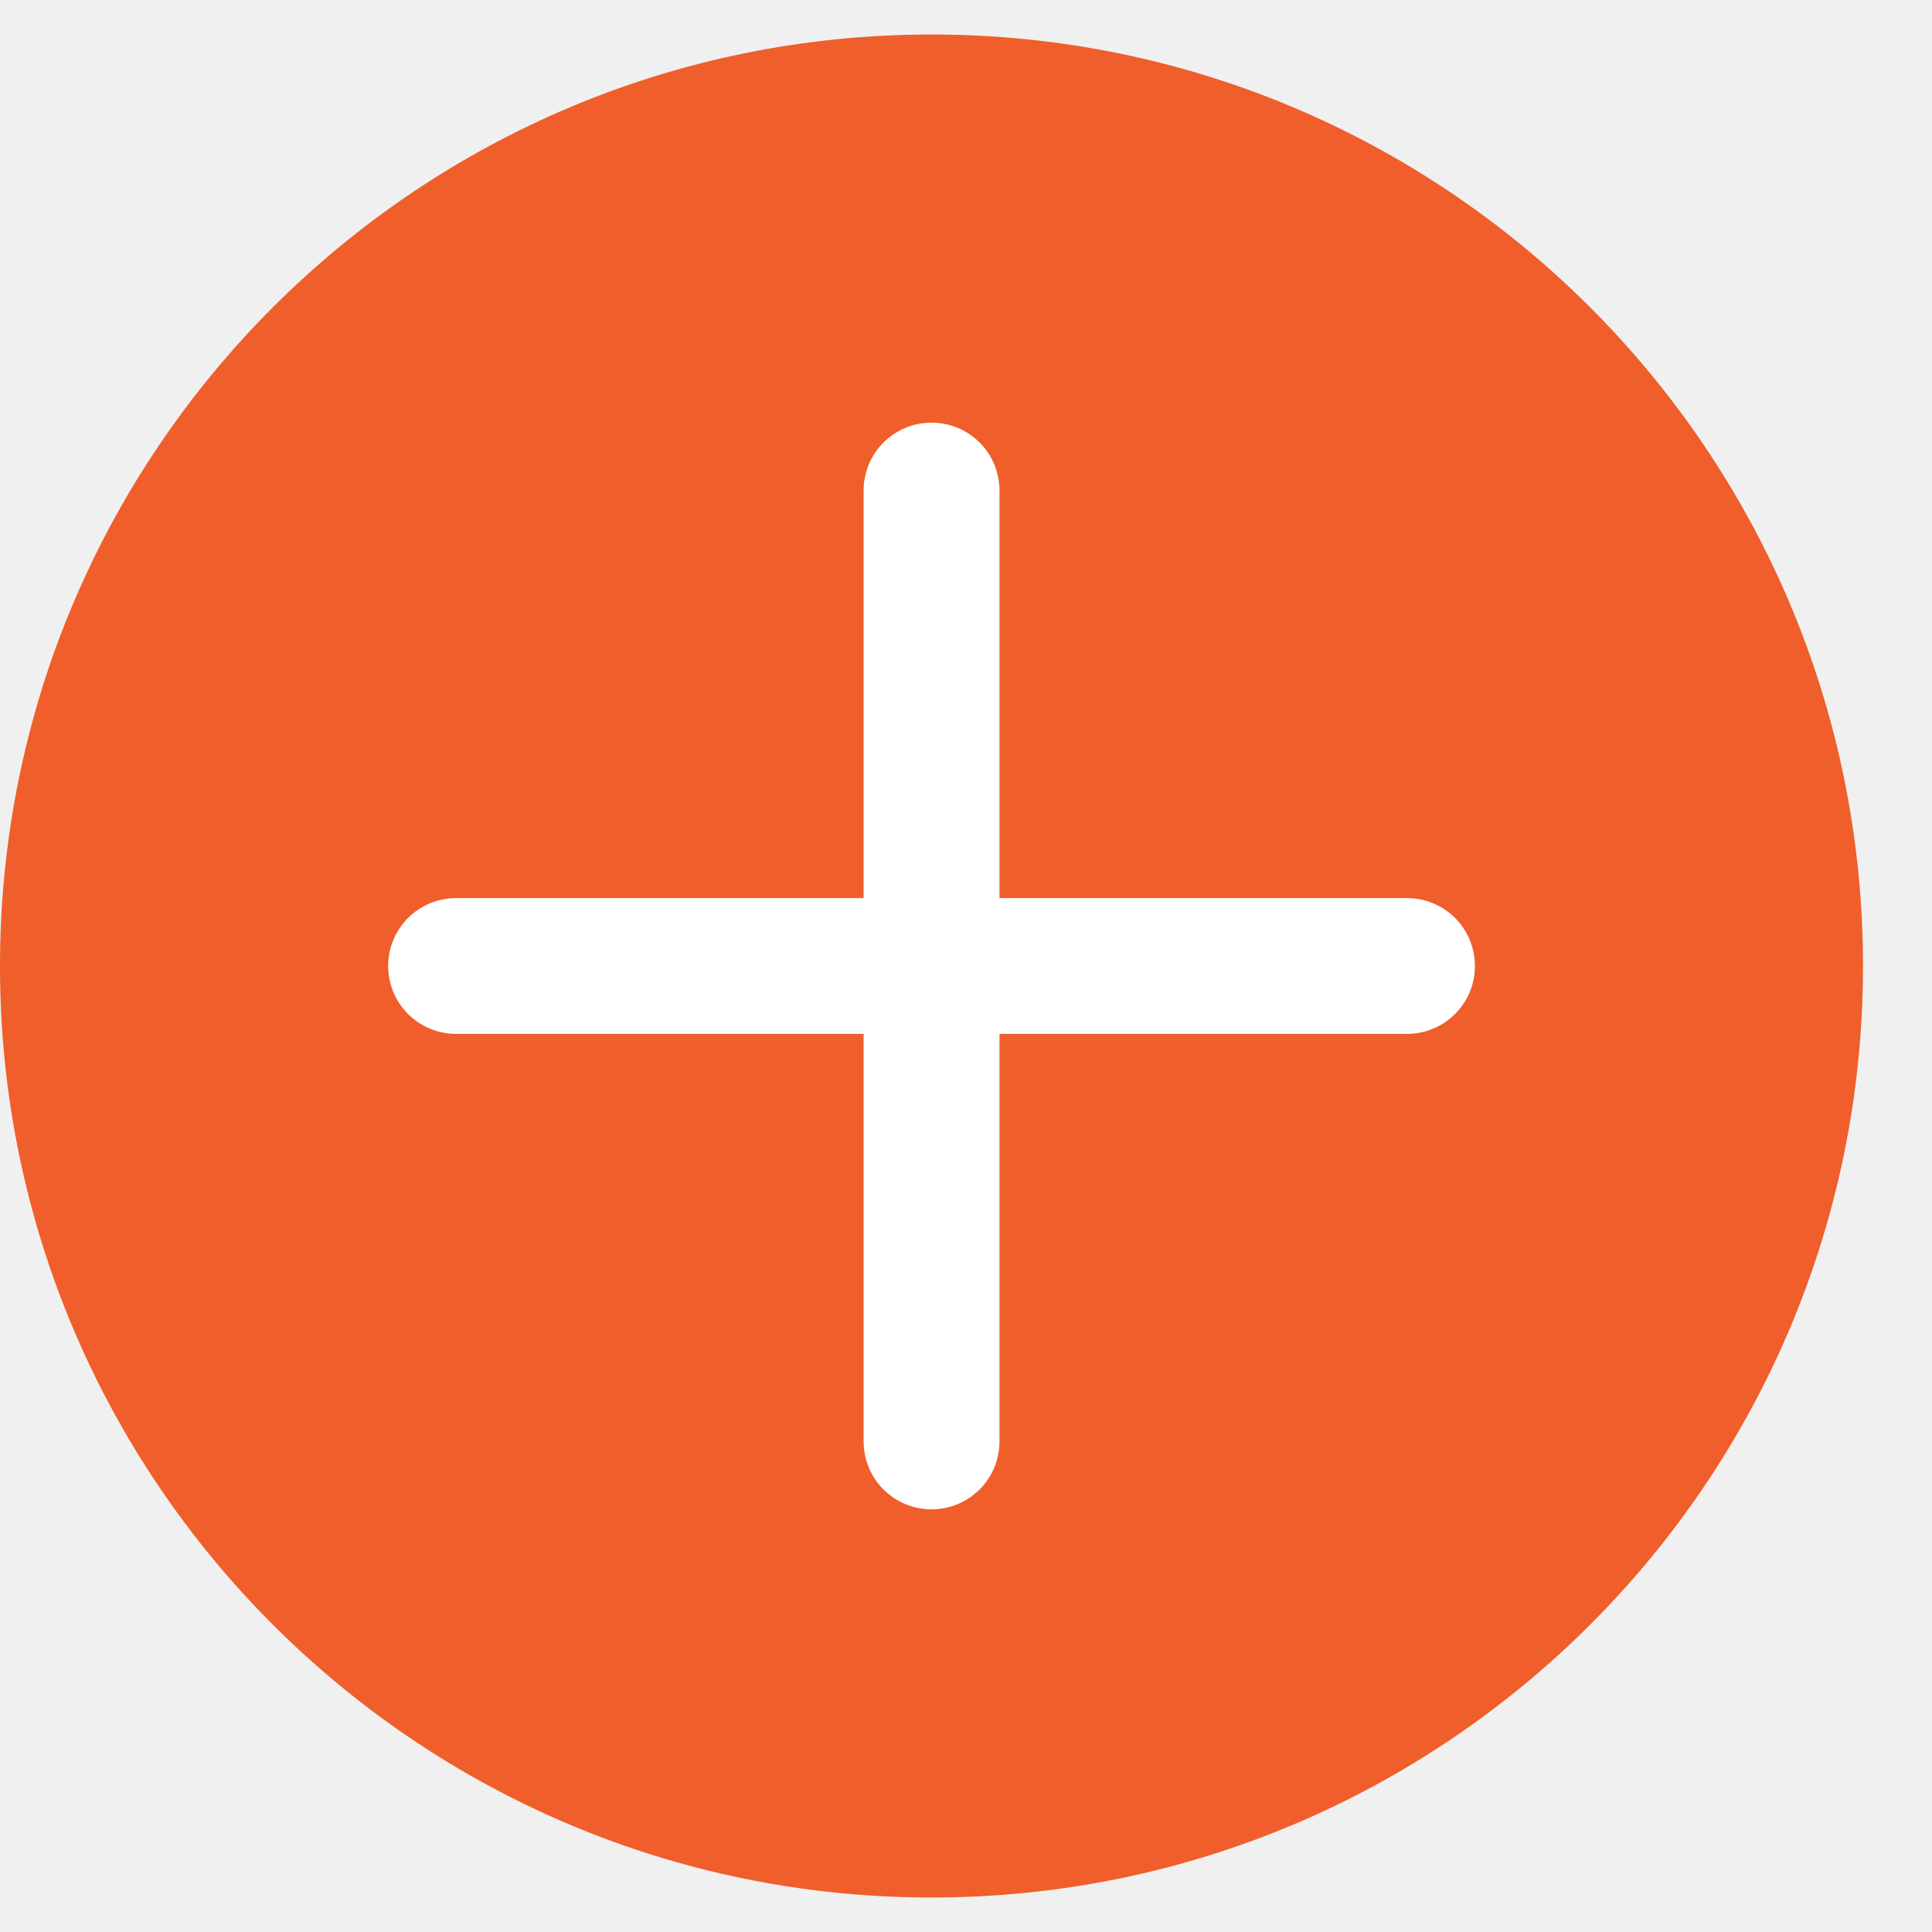
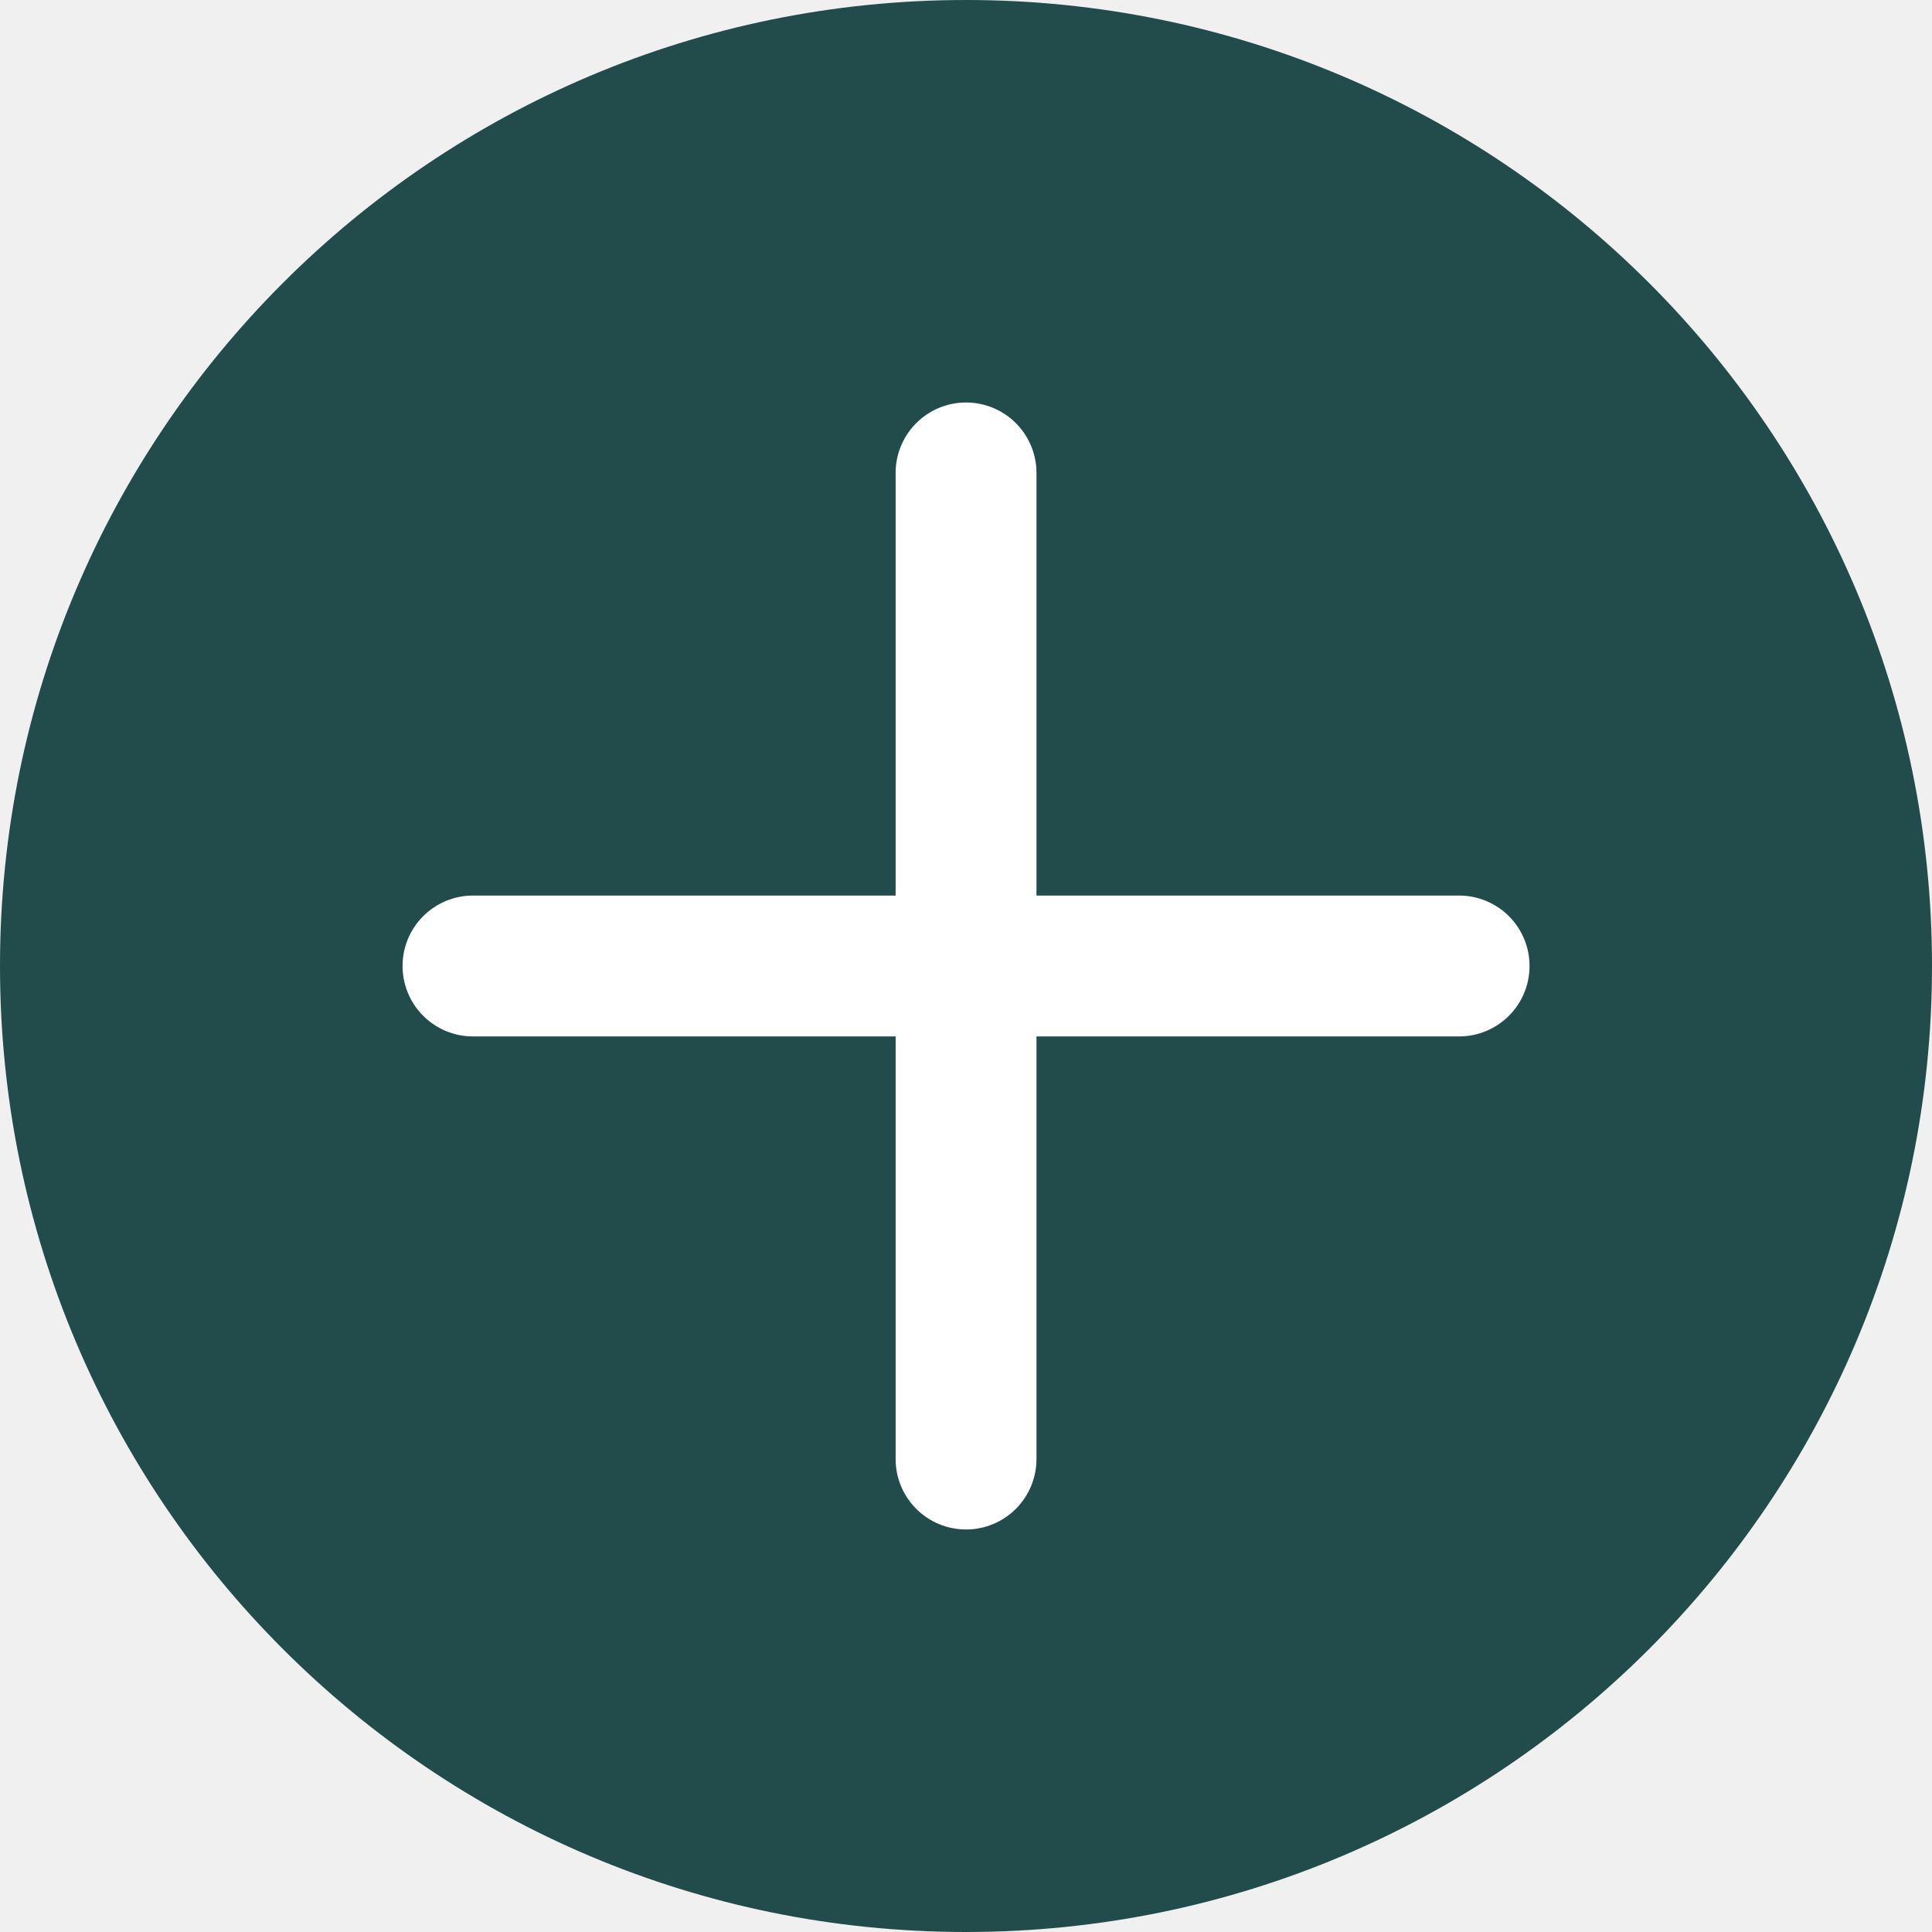
- <svg xmlns="http://www.w3.org/2000/svg" width="21" height="21" viewBox="0 0 21 21" fill="none">
-   <circle cx="10.125" cy="10.5" r="10.125" fill="#F05E2B" />
-   <g clip-path="url(#clip0_404_1398)">
-     <path d="M15.293 9.762H10.864V5.332C10.864 5.136 10.786 4.948 10.648 4.81C10.509 4.671 10.321 4.594 10.126 4.594C9.93 4.594 9.742 4.671 9.603 4.81C9.465 4.948 9.387 5.136 9.387 5.332V9.762H4.958C4.762 9.762 4.574 9.839 4.435 9.978C4.297 10.116 4.219 10.304 4.219 10.5C4.219 10.696 4.297 10.883 4.435 11.022C4.574 11.16 4.762 11.238 4.958 11.238H9.387V15.668C9.387 15.864 9.465 16.052 9.603 16.19C9.742 16.328 9.93 16.406 10.126 16.406C10.321 16.406 10.509 16.328 10.648 16.19C10.786 16.052 10.864 15.864 10.864 15.668V11.238H15.293C15.489 11.238 15.677 11.16 15.816 11.022C15.954 10.883 16.032 10.696 16.032 10.5C16.032 10.304 15.954 10.116 15.816 9.978C15.677 9.839 15.489 9.762 15.293 9.762Z" fill="white" />
-   </g>
-   <defs>
-     <clipPath id="clip0_404_1398">
-       <rect width="12.656" height="12.656" fill="white" transform="translate(3.79688 4.17188)" />
-     </clipPath>
-   </defs>
+ <svg xmlns="http://www.w3.org/2000/svg" width="526" height="526" viewBox="0 0 526 526" fill="none">
+   <circle cx="263" cy="263" r="263" fill="#224C4B" />
+   <path d="M397.252 243.82H282.19V128.757C282.19 123.671 280.169 118.793 276.573 115.197C272.977 111.601 268.099 109.58 263.013 109.58C257.927 109.58 253.049 111.601 249.452 115.197C245.856 118.793 243.836 123.671 243.836 128.757V243.82H128.773C123.687 243.82 118.809 245.84 115.213 249.436C111.617 253.033 109.596 257.911 109.596 262.997C109.596 268.083 111.617 272.961 115.213 276.557C118.809 280.153 123.687 282.174 128.773 282.174H243.836V397.236C243.836 402.322 245.856 407.2 249.452 410.797C253.049 414.393 257.927 416.413 263.013 416.413C268.099 416.413 272.977 414.393 276.573 410.797C280.169 407.2 282.19 402.322 282.19 397.236V282.174H397.252C402.338 282.174 407.216 280.153 410.813 276.557C414.409 272.961 416.429 268.083 416.429 262.997C416.429 257.911 414.409 253.033 410.813 249.436C407.216 245.84 402.338 243.82 397.252 243.82Z" fill="white" />
</svg>
